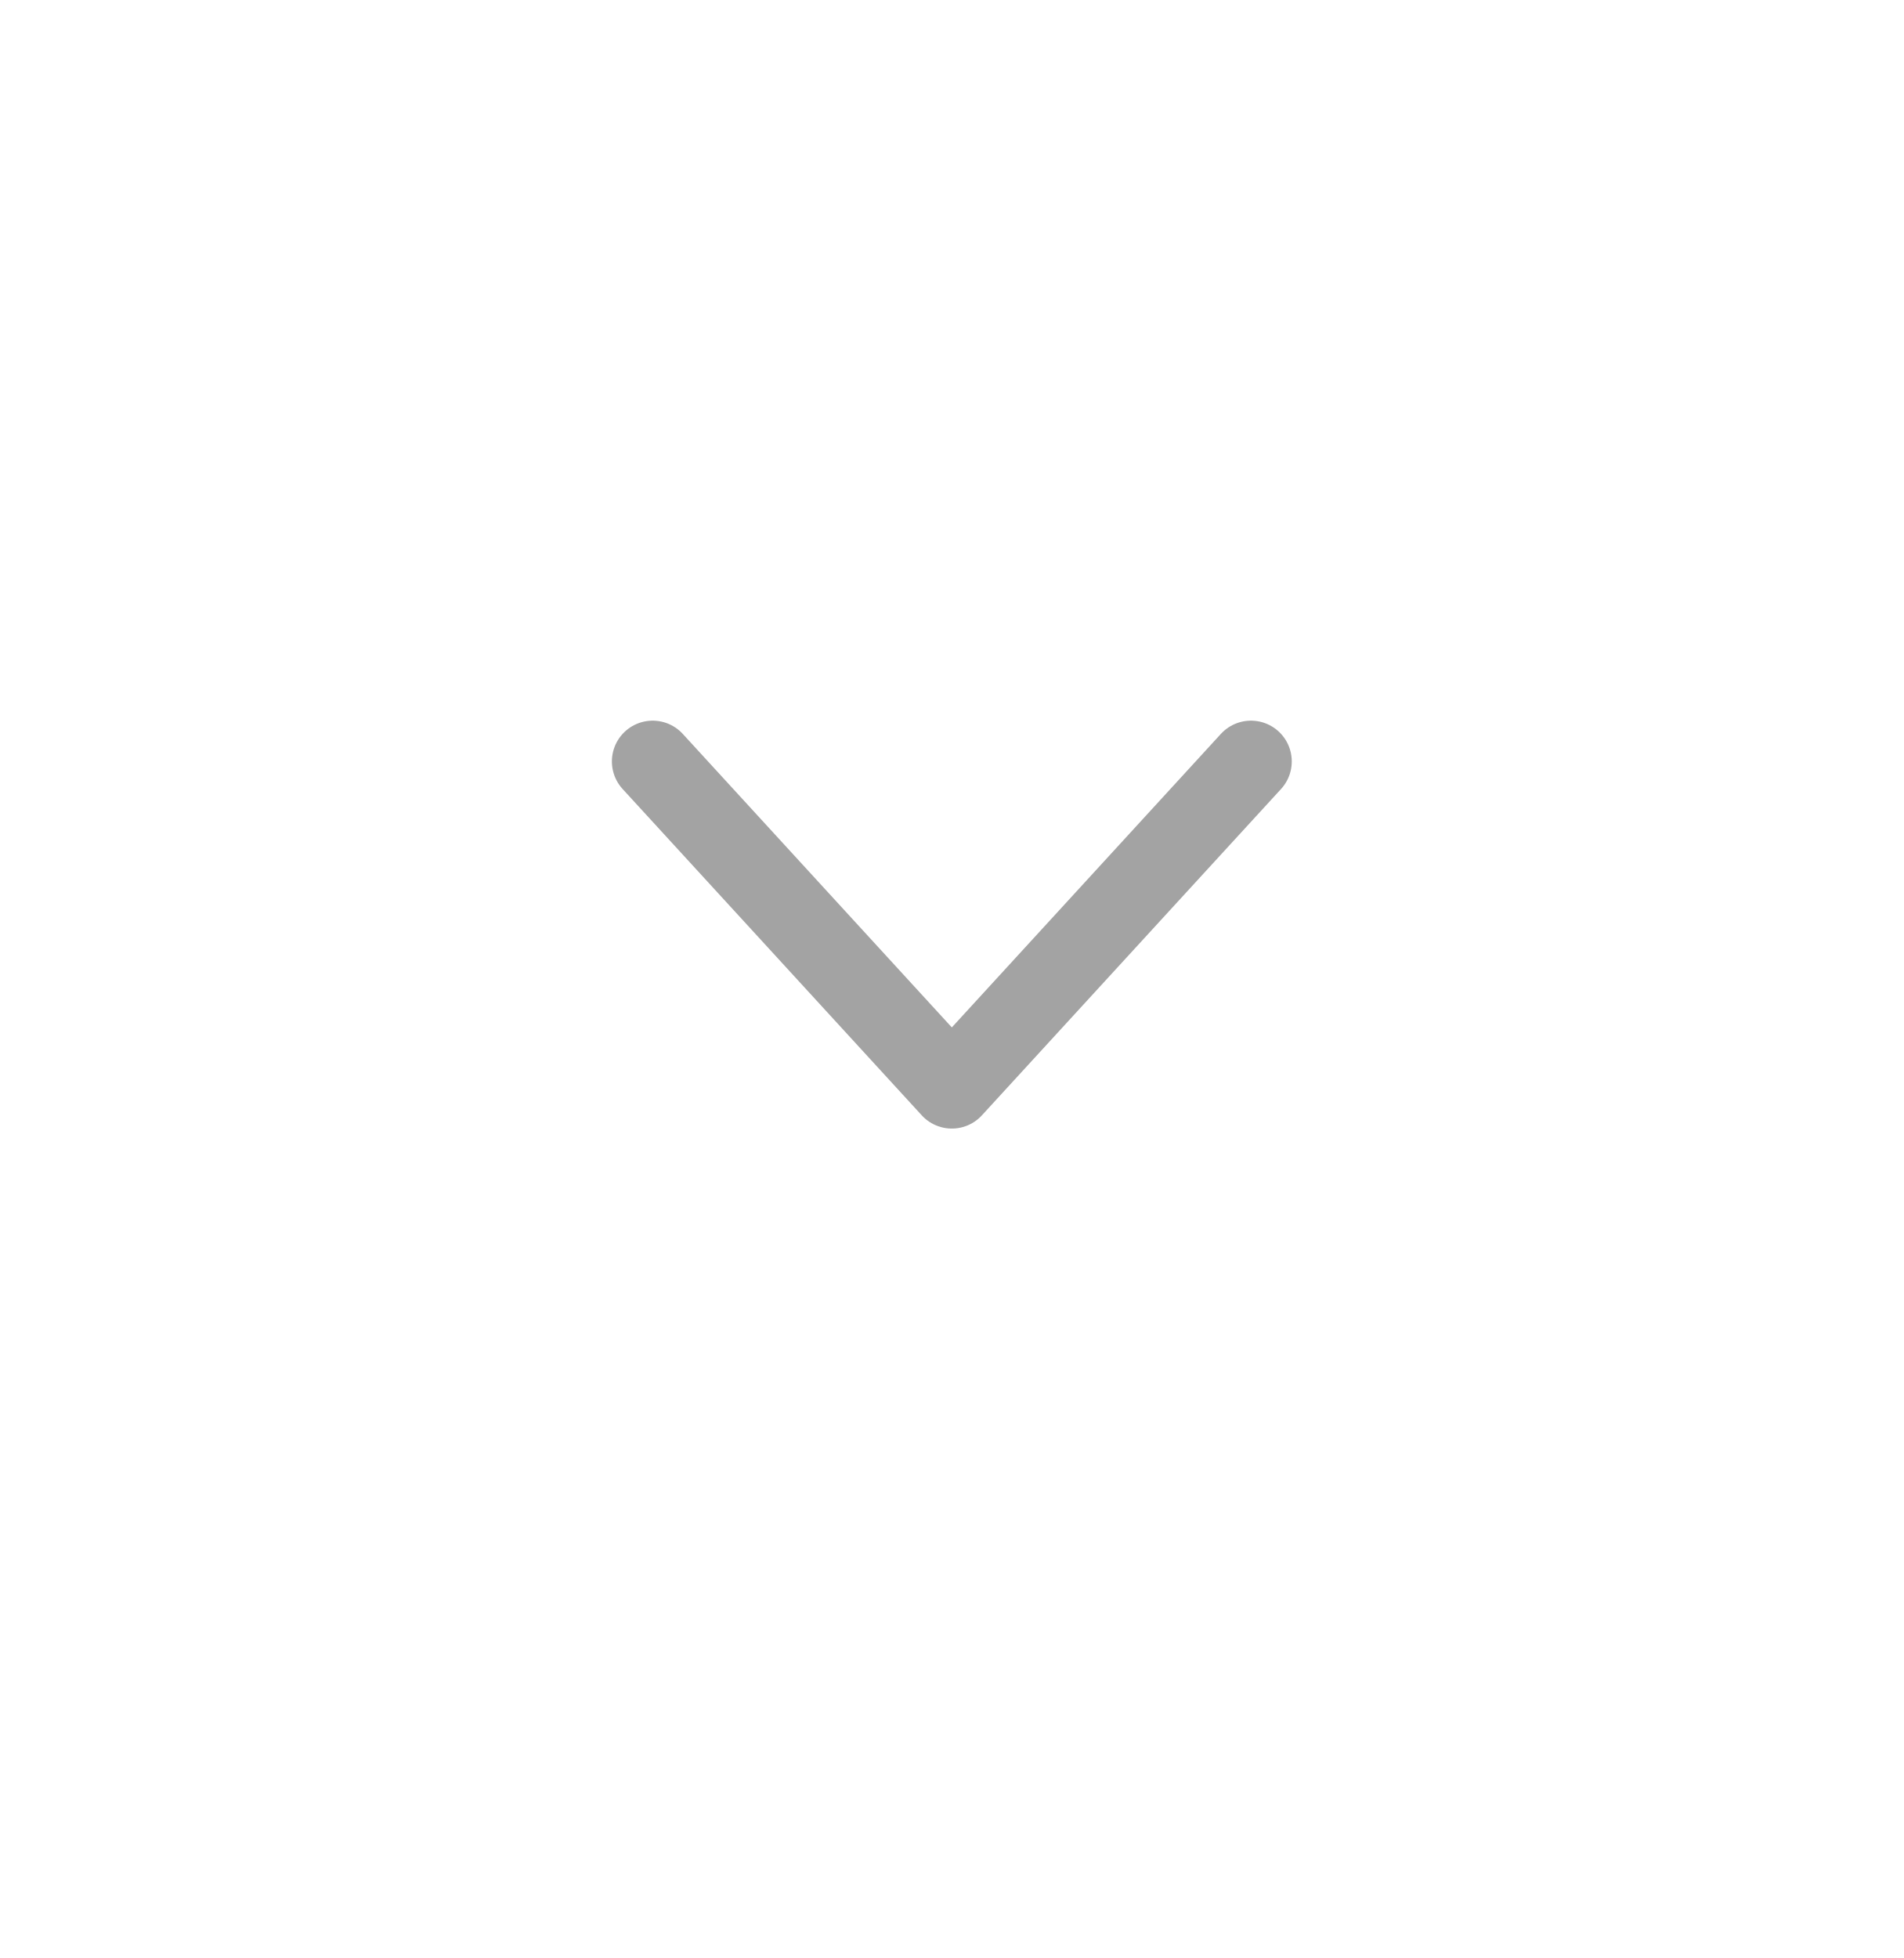
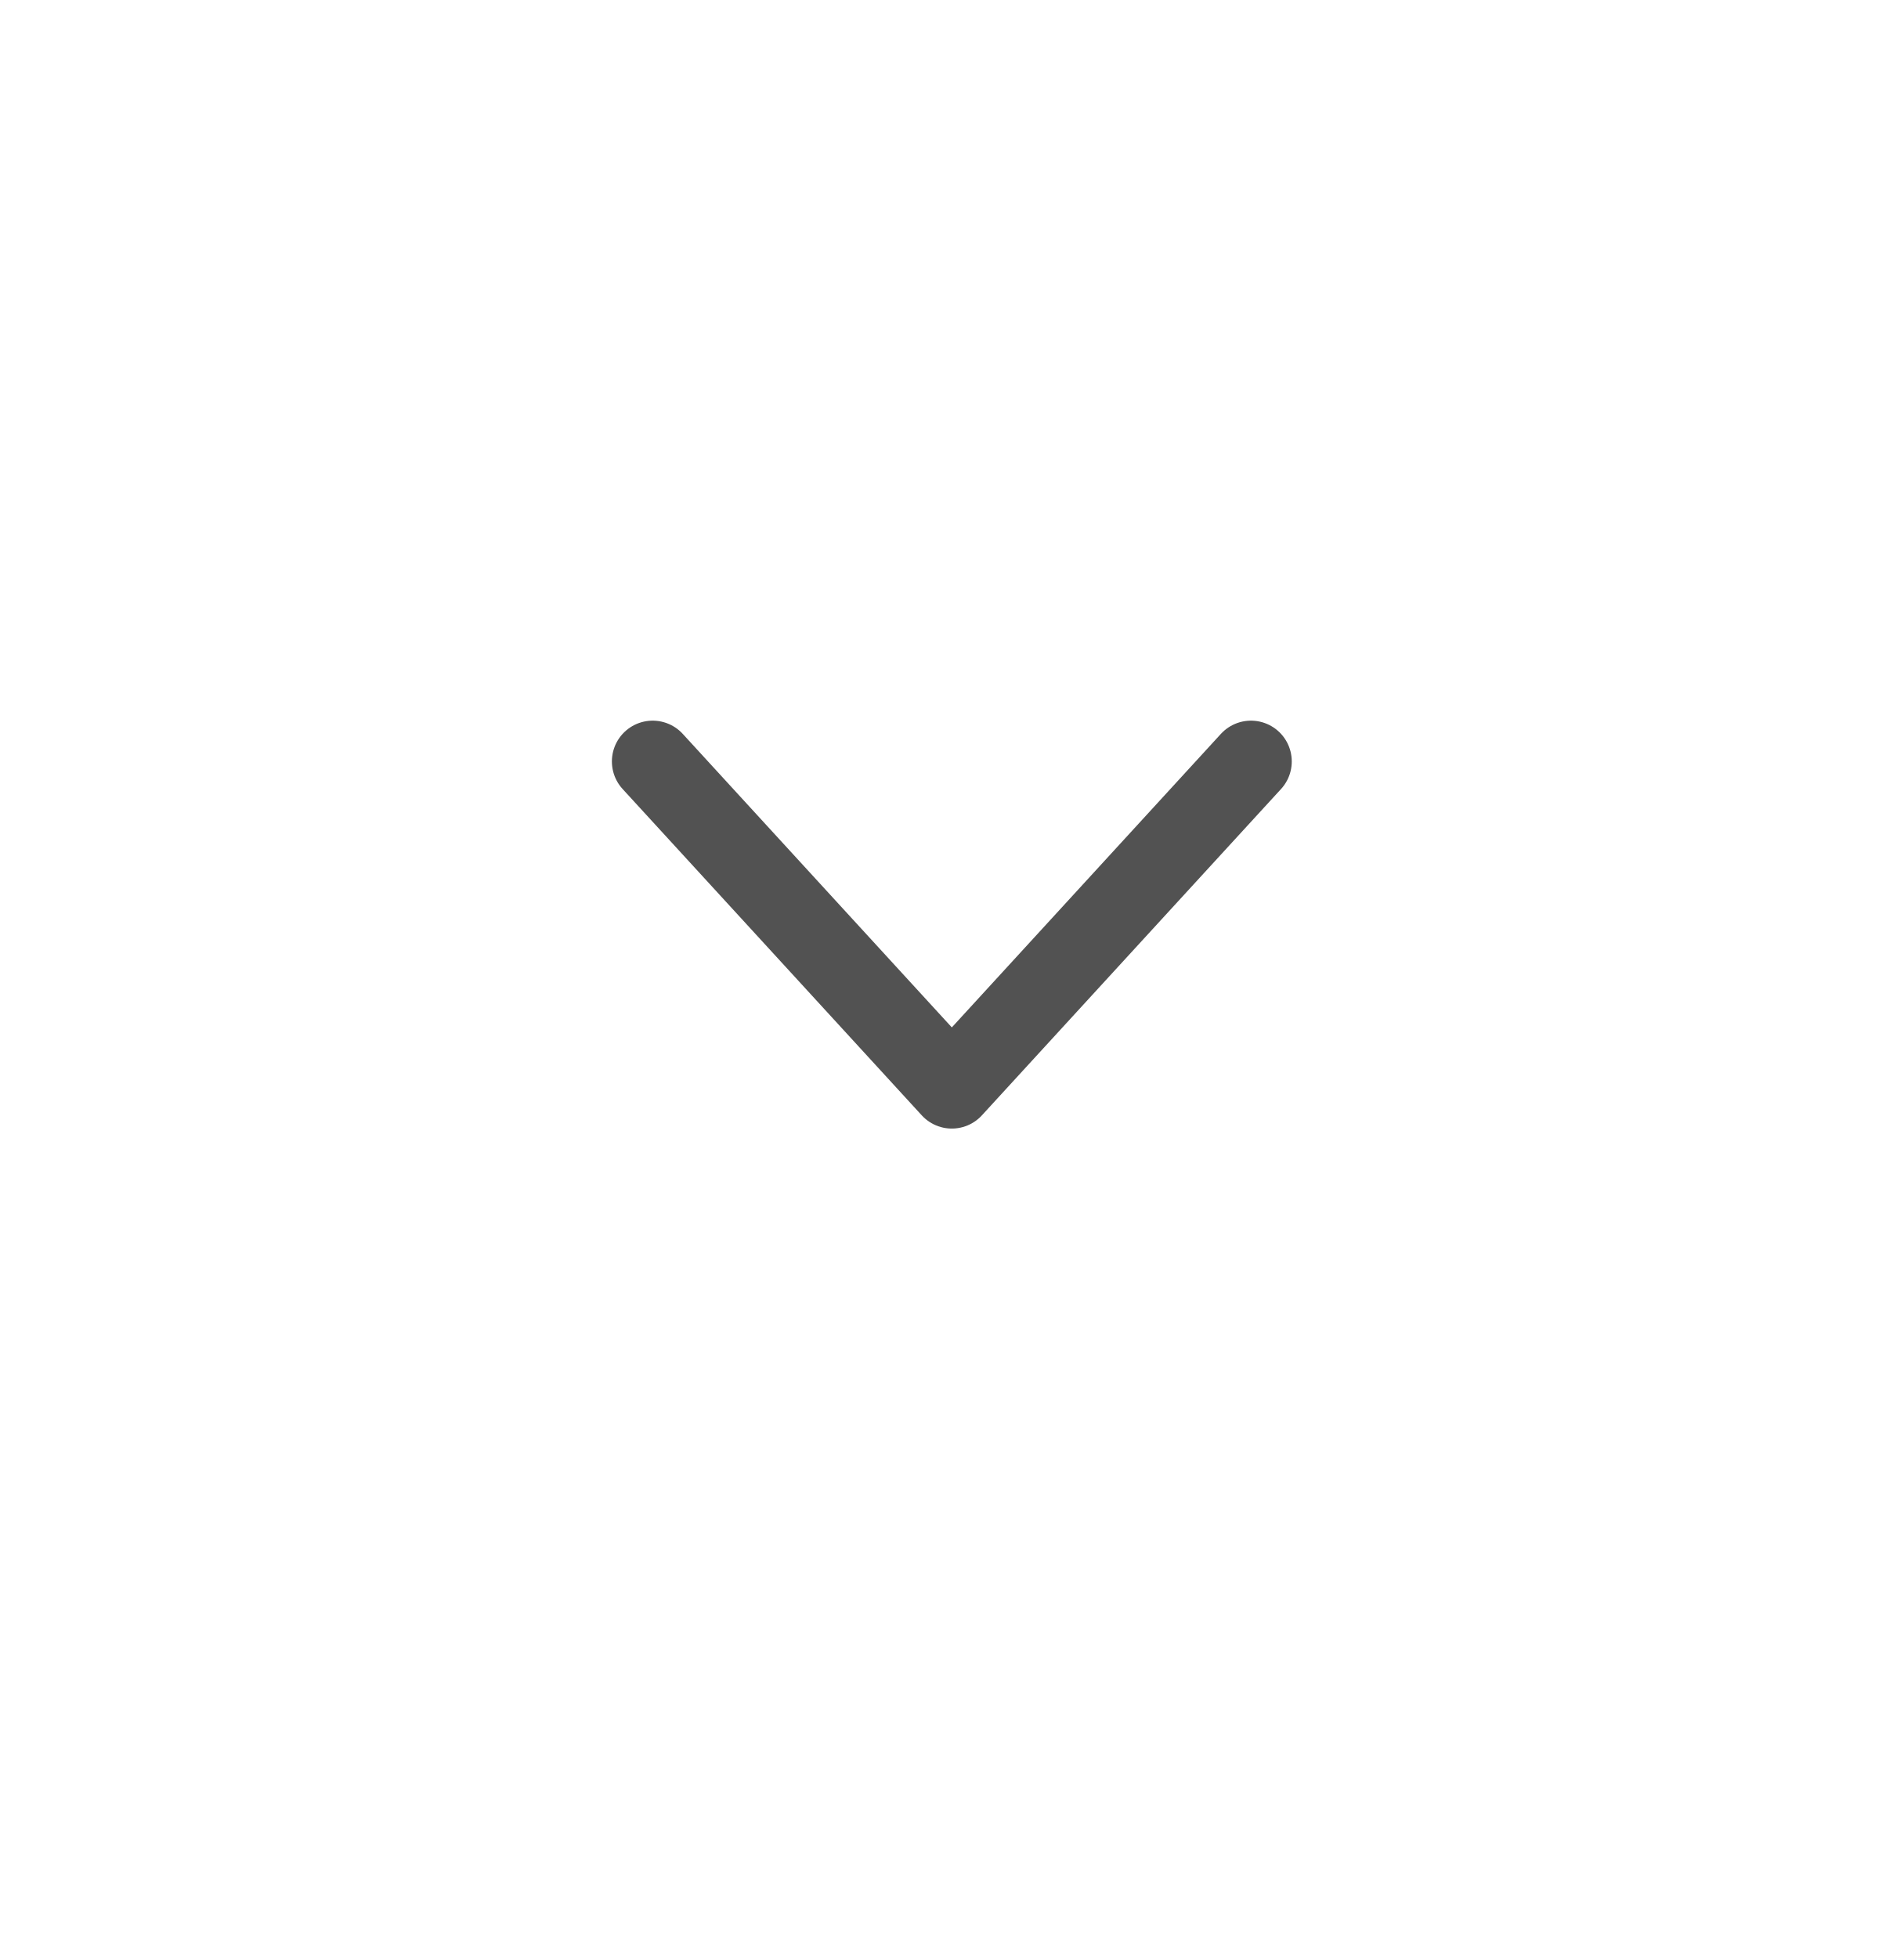
<svg xmlns="http://www.w3.org/2000/svg" version="1.1" viewBox="0 0 35 36">
-   <path d="M12 14 L17.5 20 L23 14" fill="none" stroke="#A3A3A3" stroke-width="1.5" stroke-linecap="round" stroke-linejoin="round" />
+   <path d="M12 14 L17.5 20 L23 14" fill="none" stroke="#525252" stroke-width="1.5" stroke-linecap="round" stroke-linejoin="round" />
</svg>
